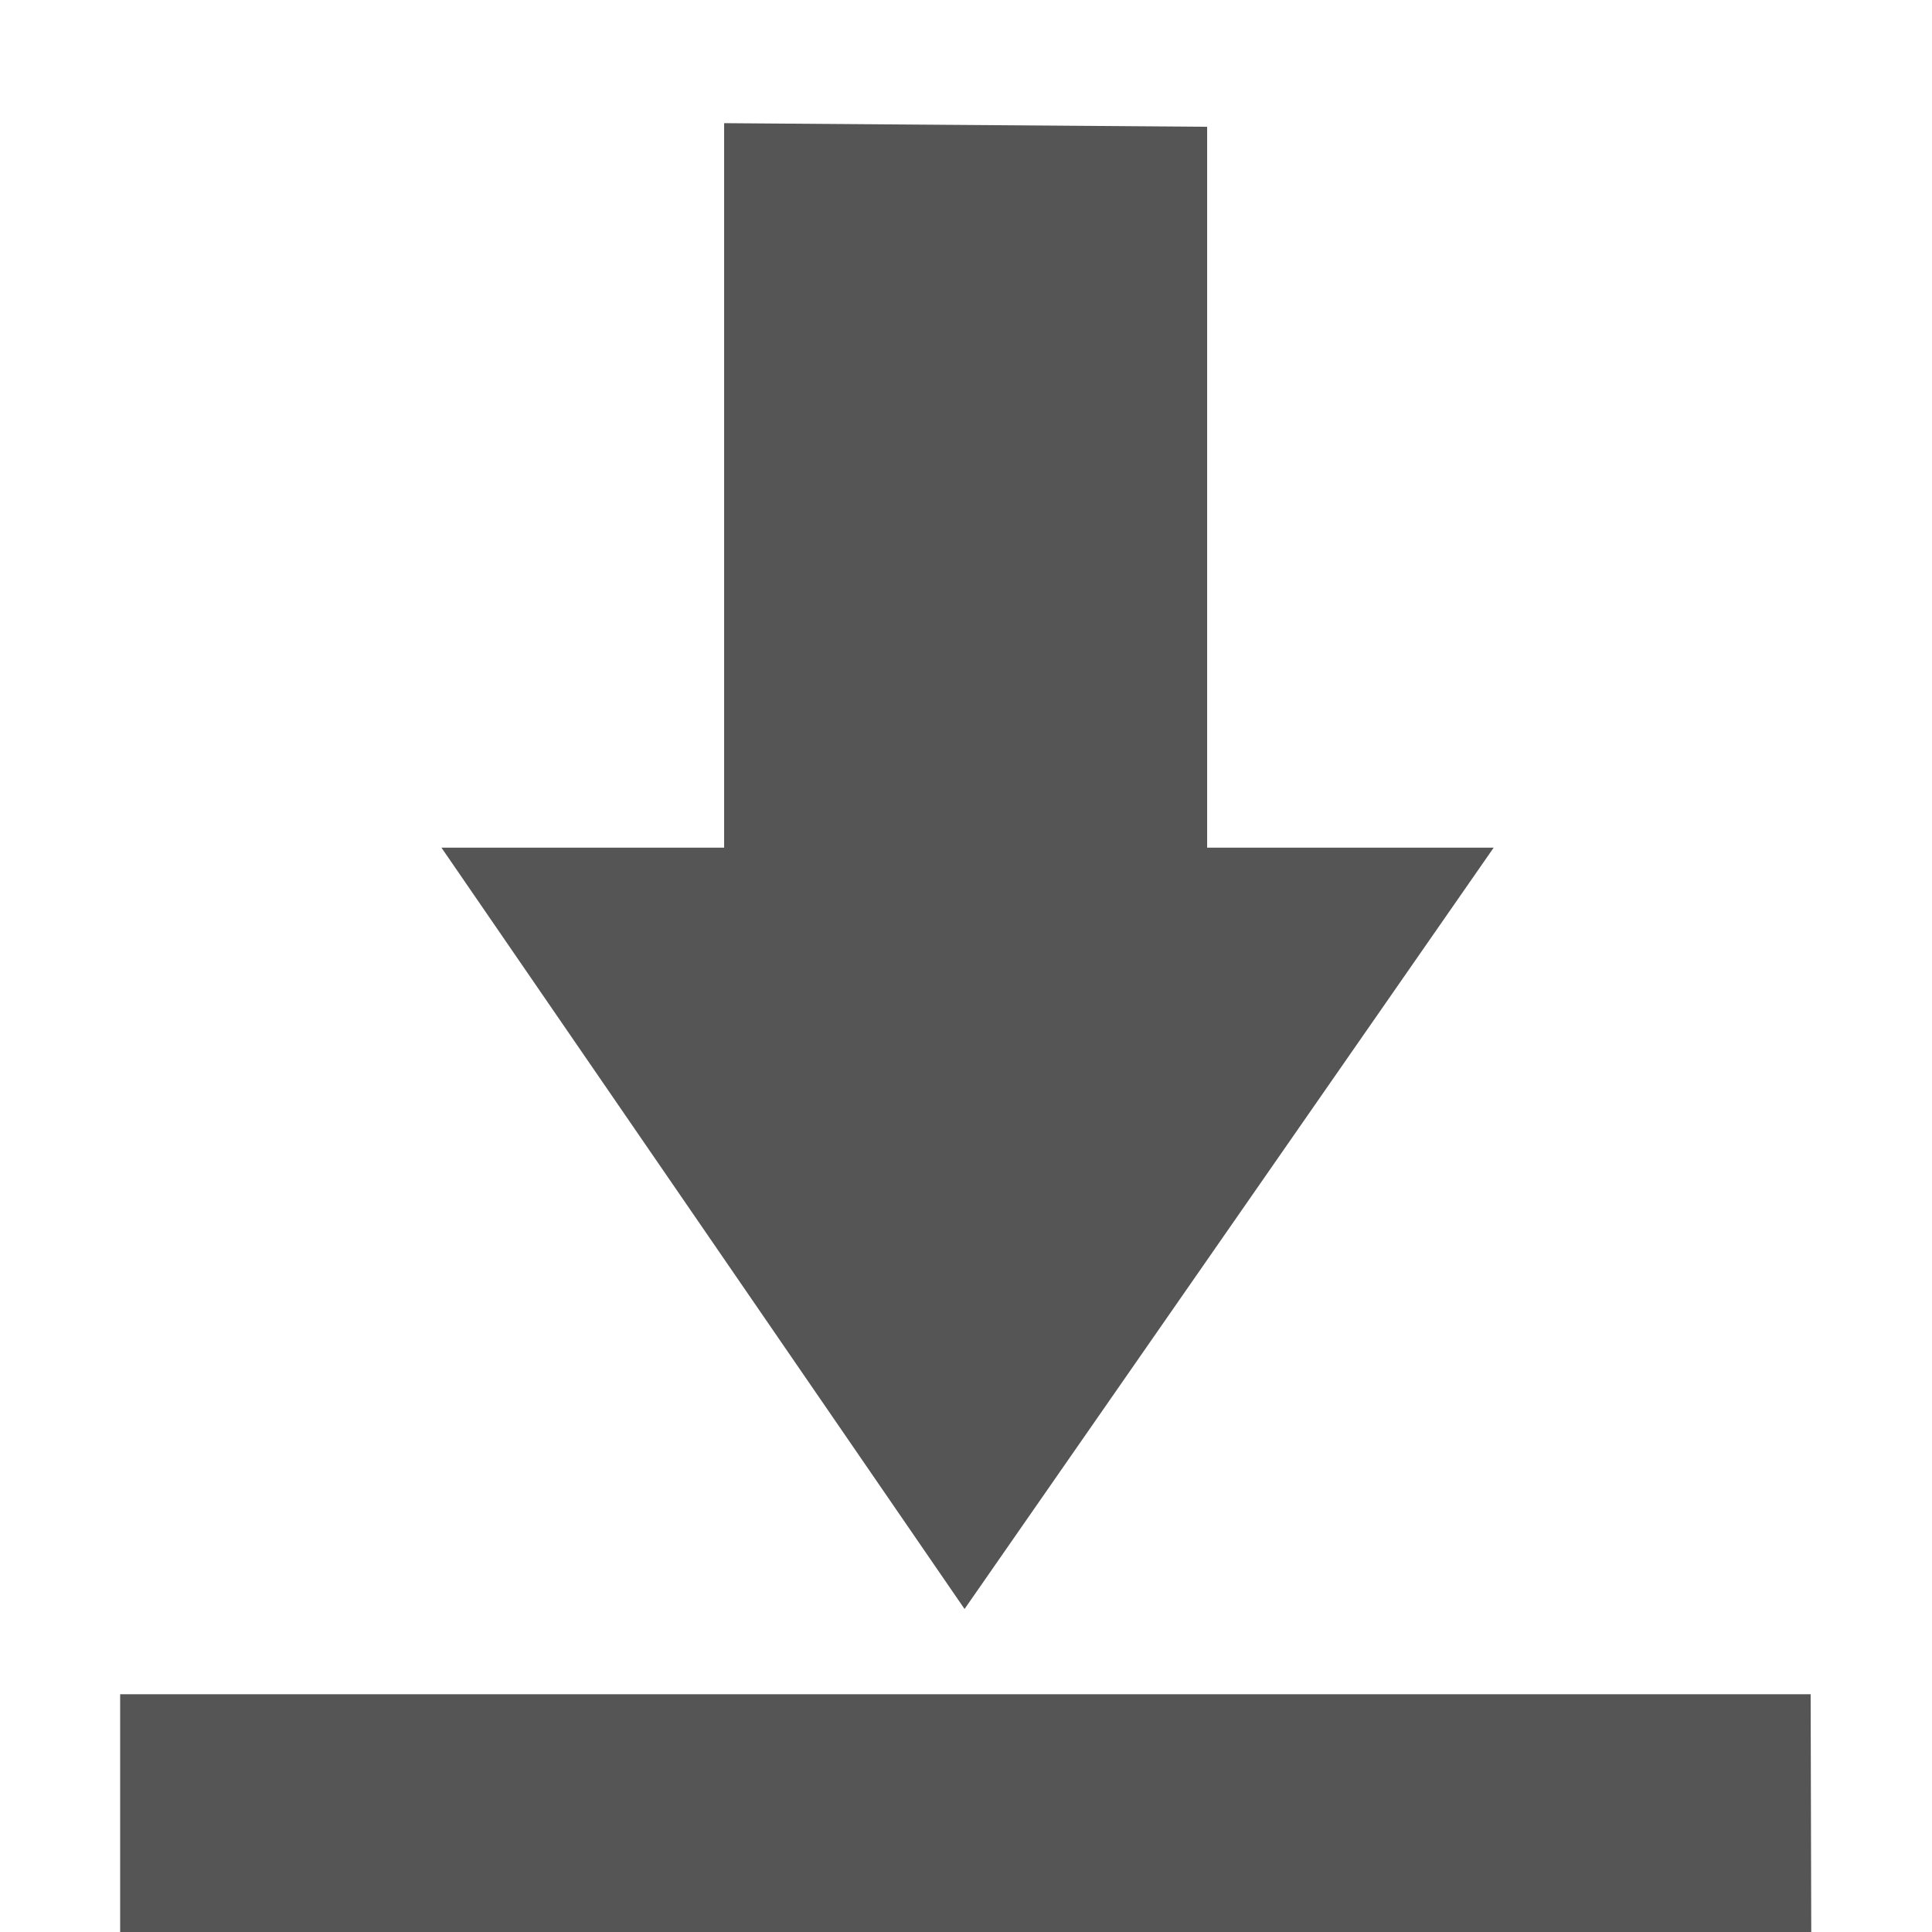
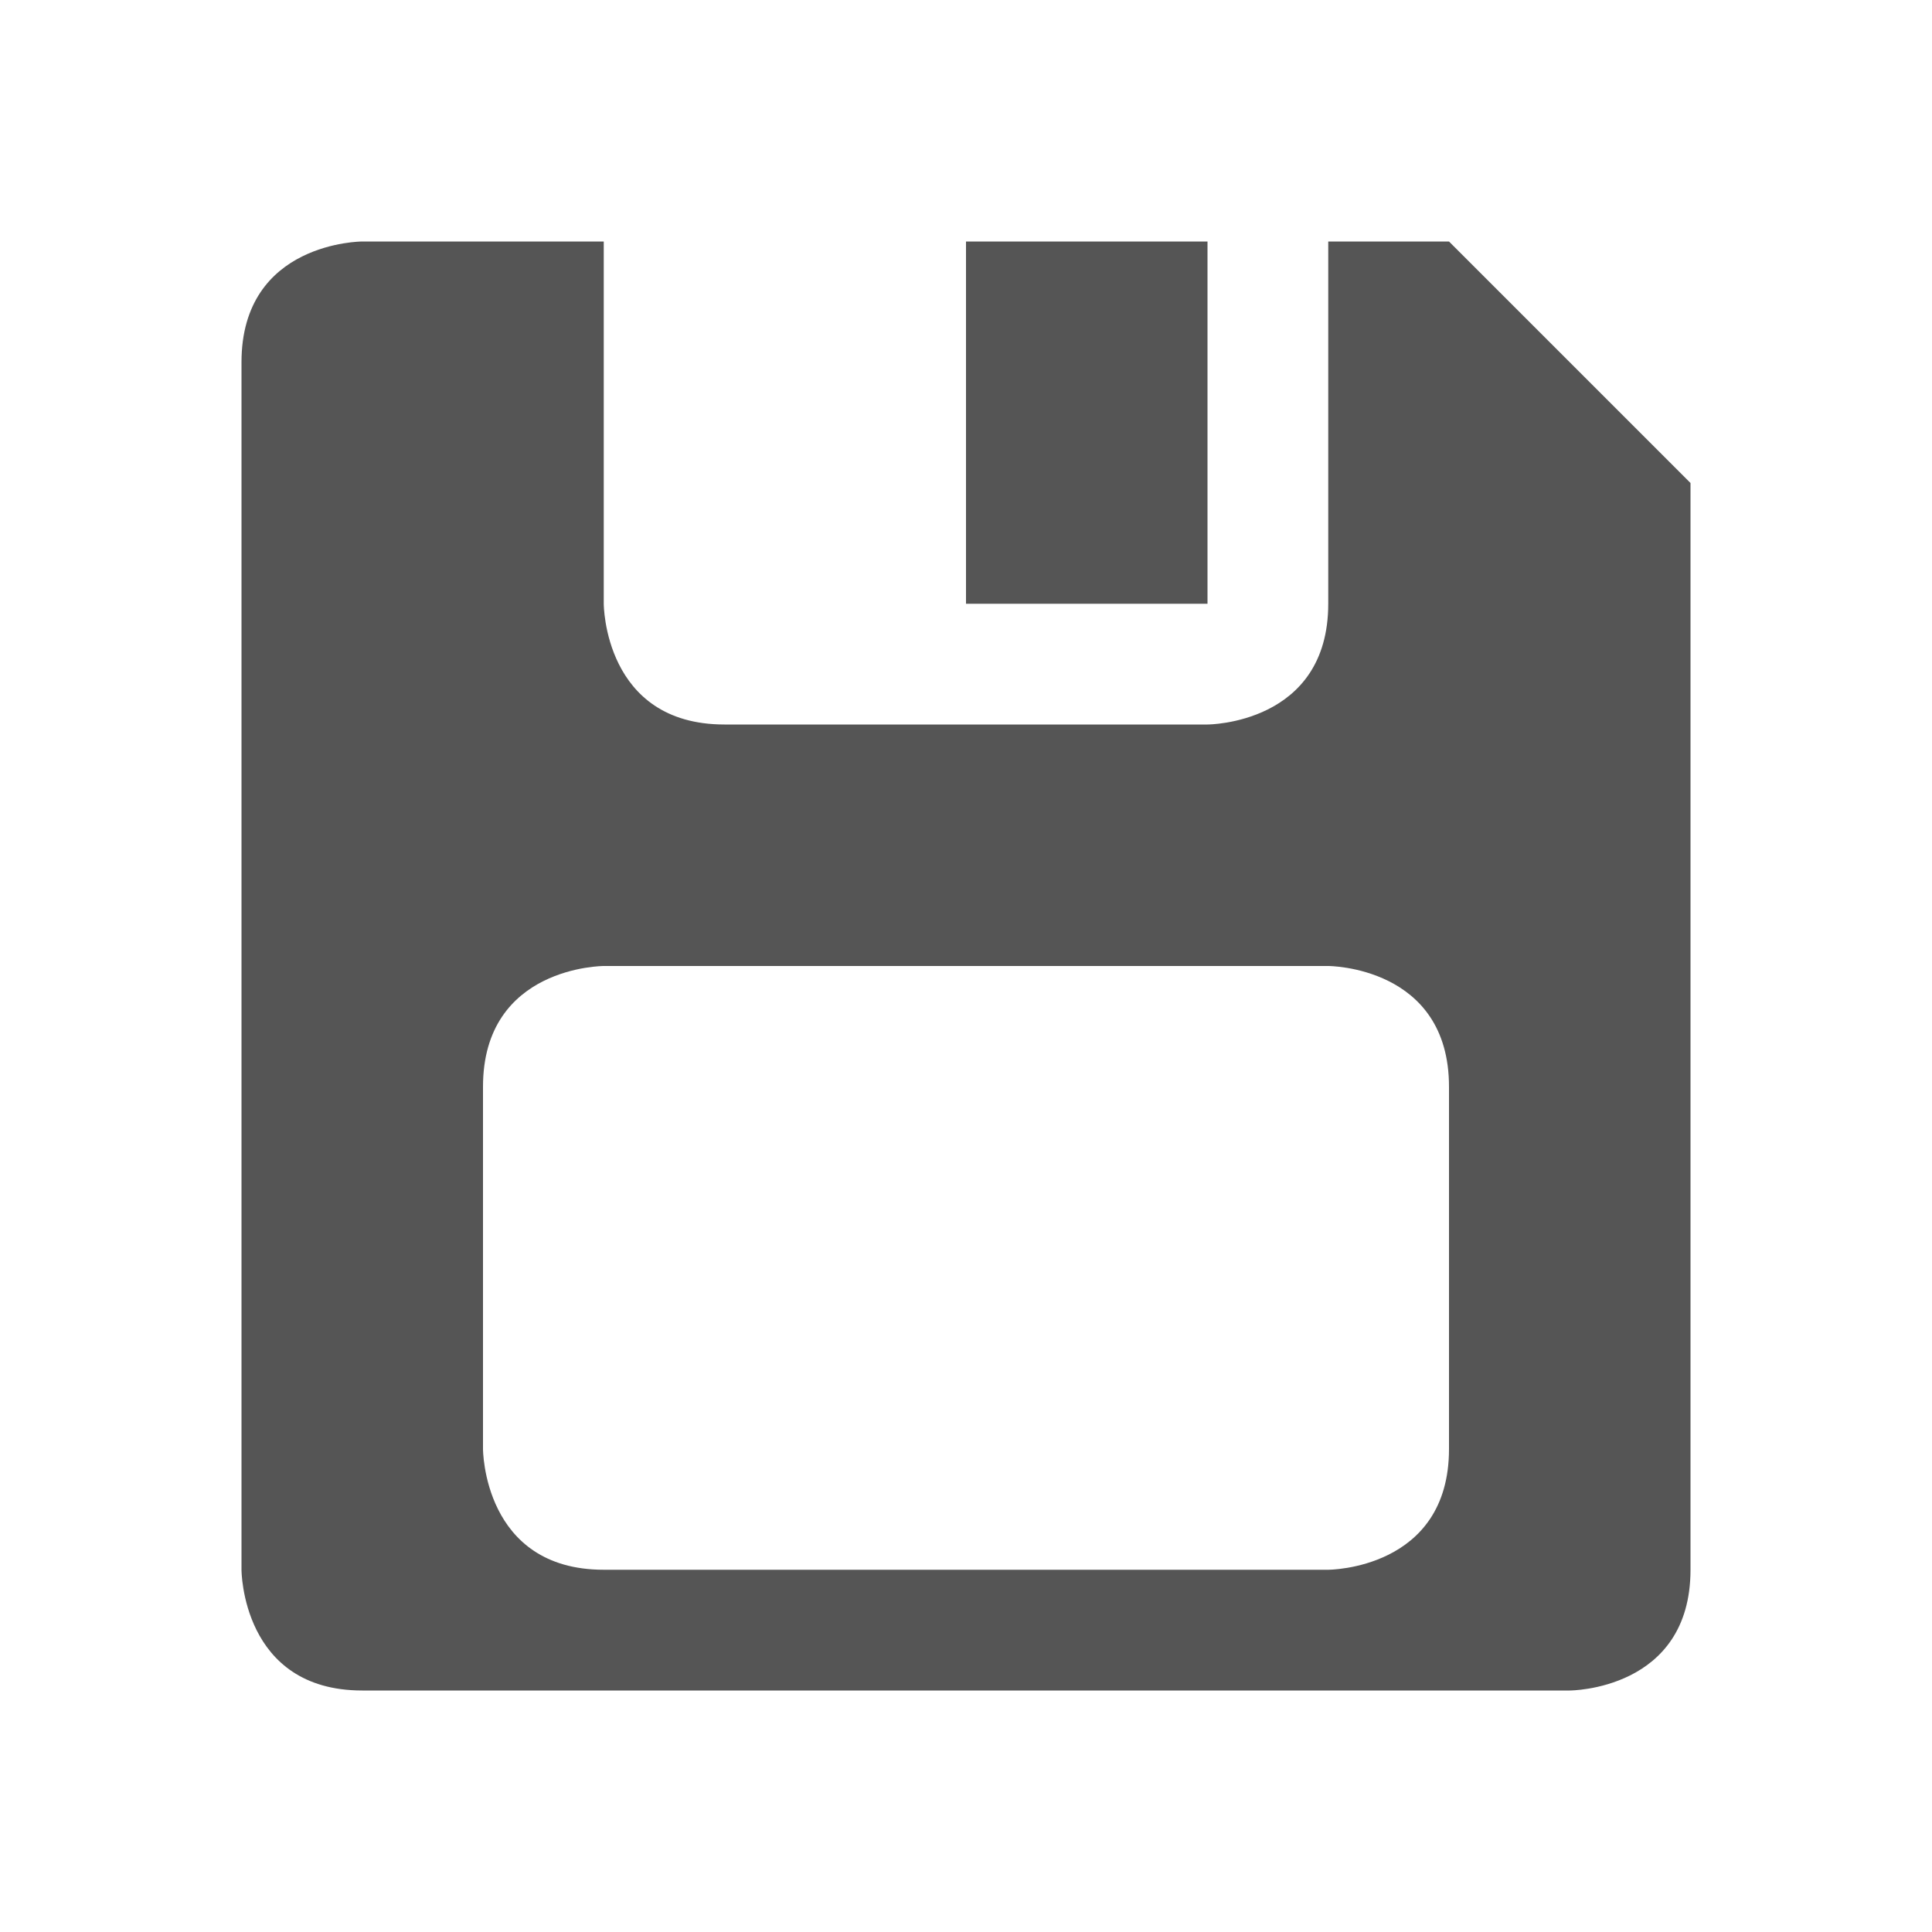
- <svg xmlns="http://www.w3.org/2000/svg" width="16" height="16" enable-background="new">
-   <defs>
-     <filter id="a" color-interpolation-filters="sRGB">
-       <feBlend mode="darken" in2="BackgroundImage" />
-     </filter>
-   </defs>
-   <g fill="#555">
-     <path d="M7.988 13.325L3.656 7.02h2.341v-6l4 0.03v5.97h2.373zM0.995 14.031V16H15l-0.005-1.969z" />
-   </g>
+ <svg xmlns="http://www.w3.org/2000/svg" width="16" height="16">
+   <path style="line-height:normal;-inkscape-font-specification:Sans;text-indent:0;text-align:start;text-transform:none;marker:none" d="M3 2S2 2 2 3v10s0 1 1 1h10s1 0 1-1V4l-2-2h-1v3c0 1-1 1-1 1H6C5 6 5 5 5 5V2H3zm5 0v3h2V2H8zM5 8h6s1 0 1 1v3c0 1-1 1-1 1H5c-1 0-1-1-1-1V9c0-1 1-1 1-1z" fill="#555" />
</svg>
